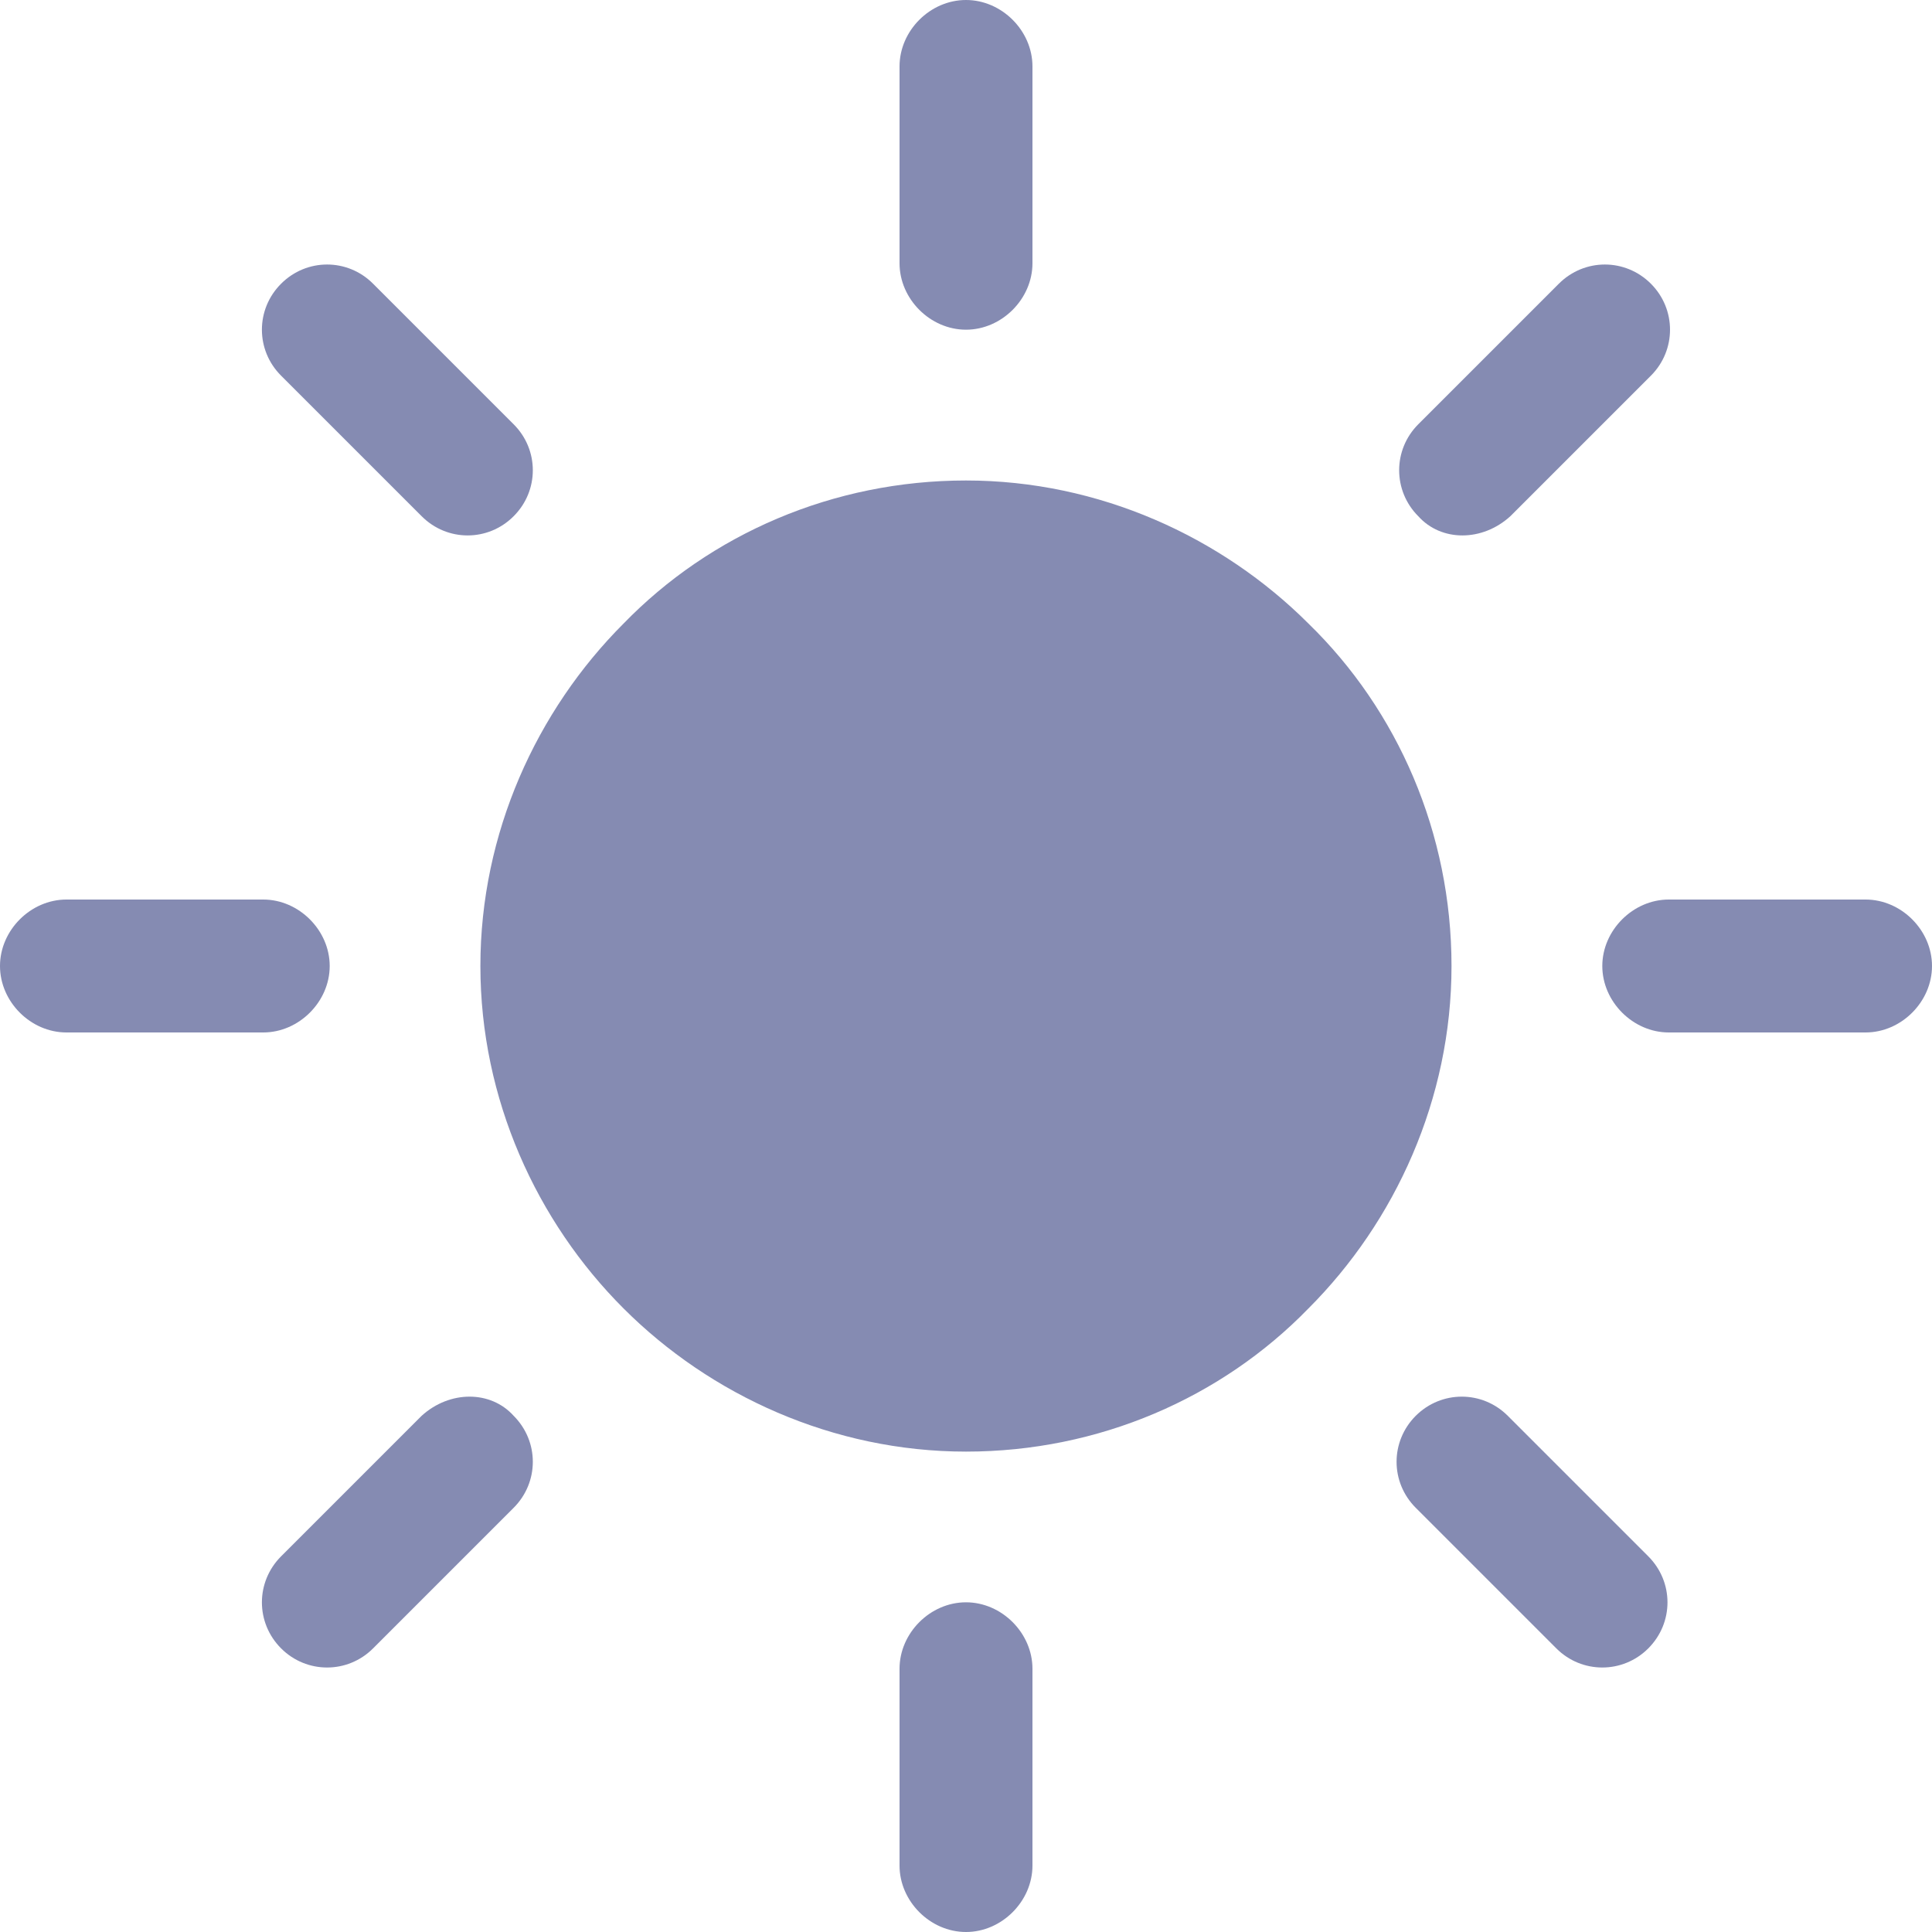
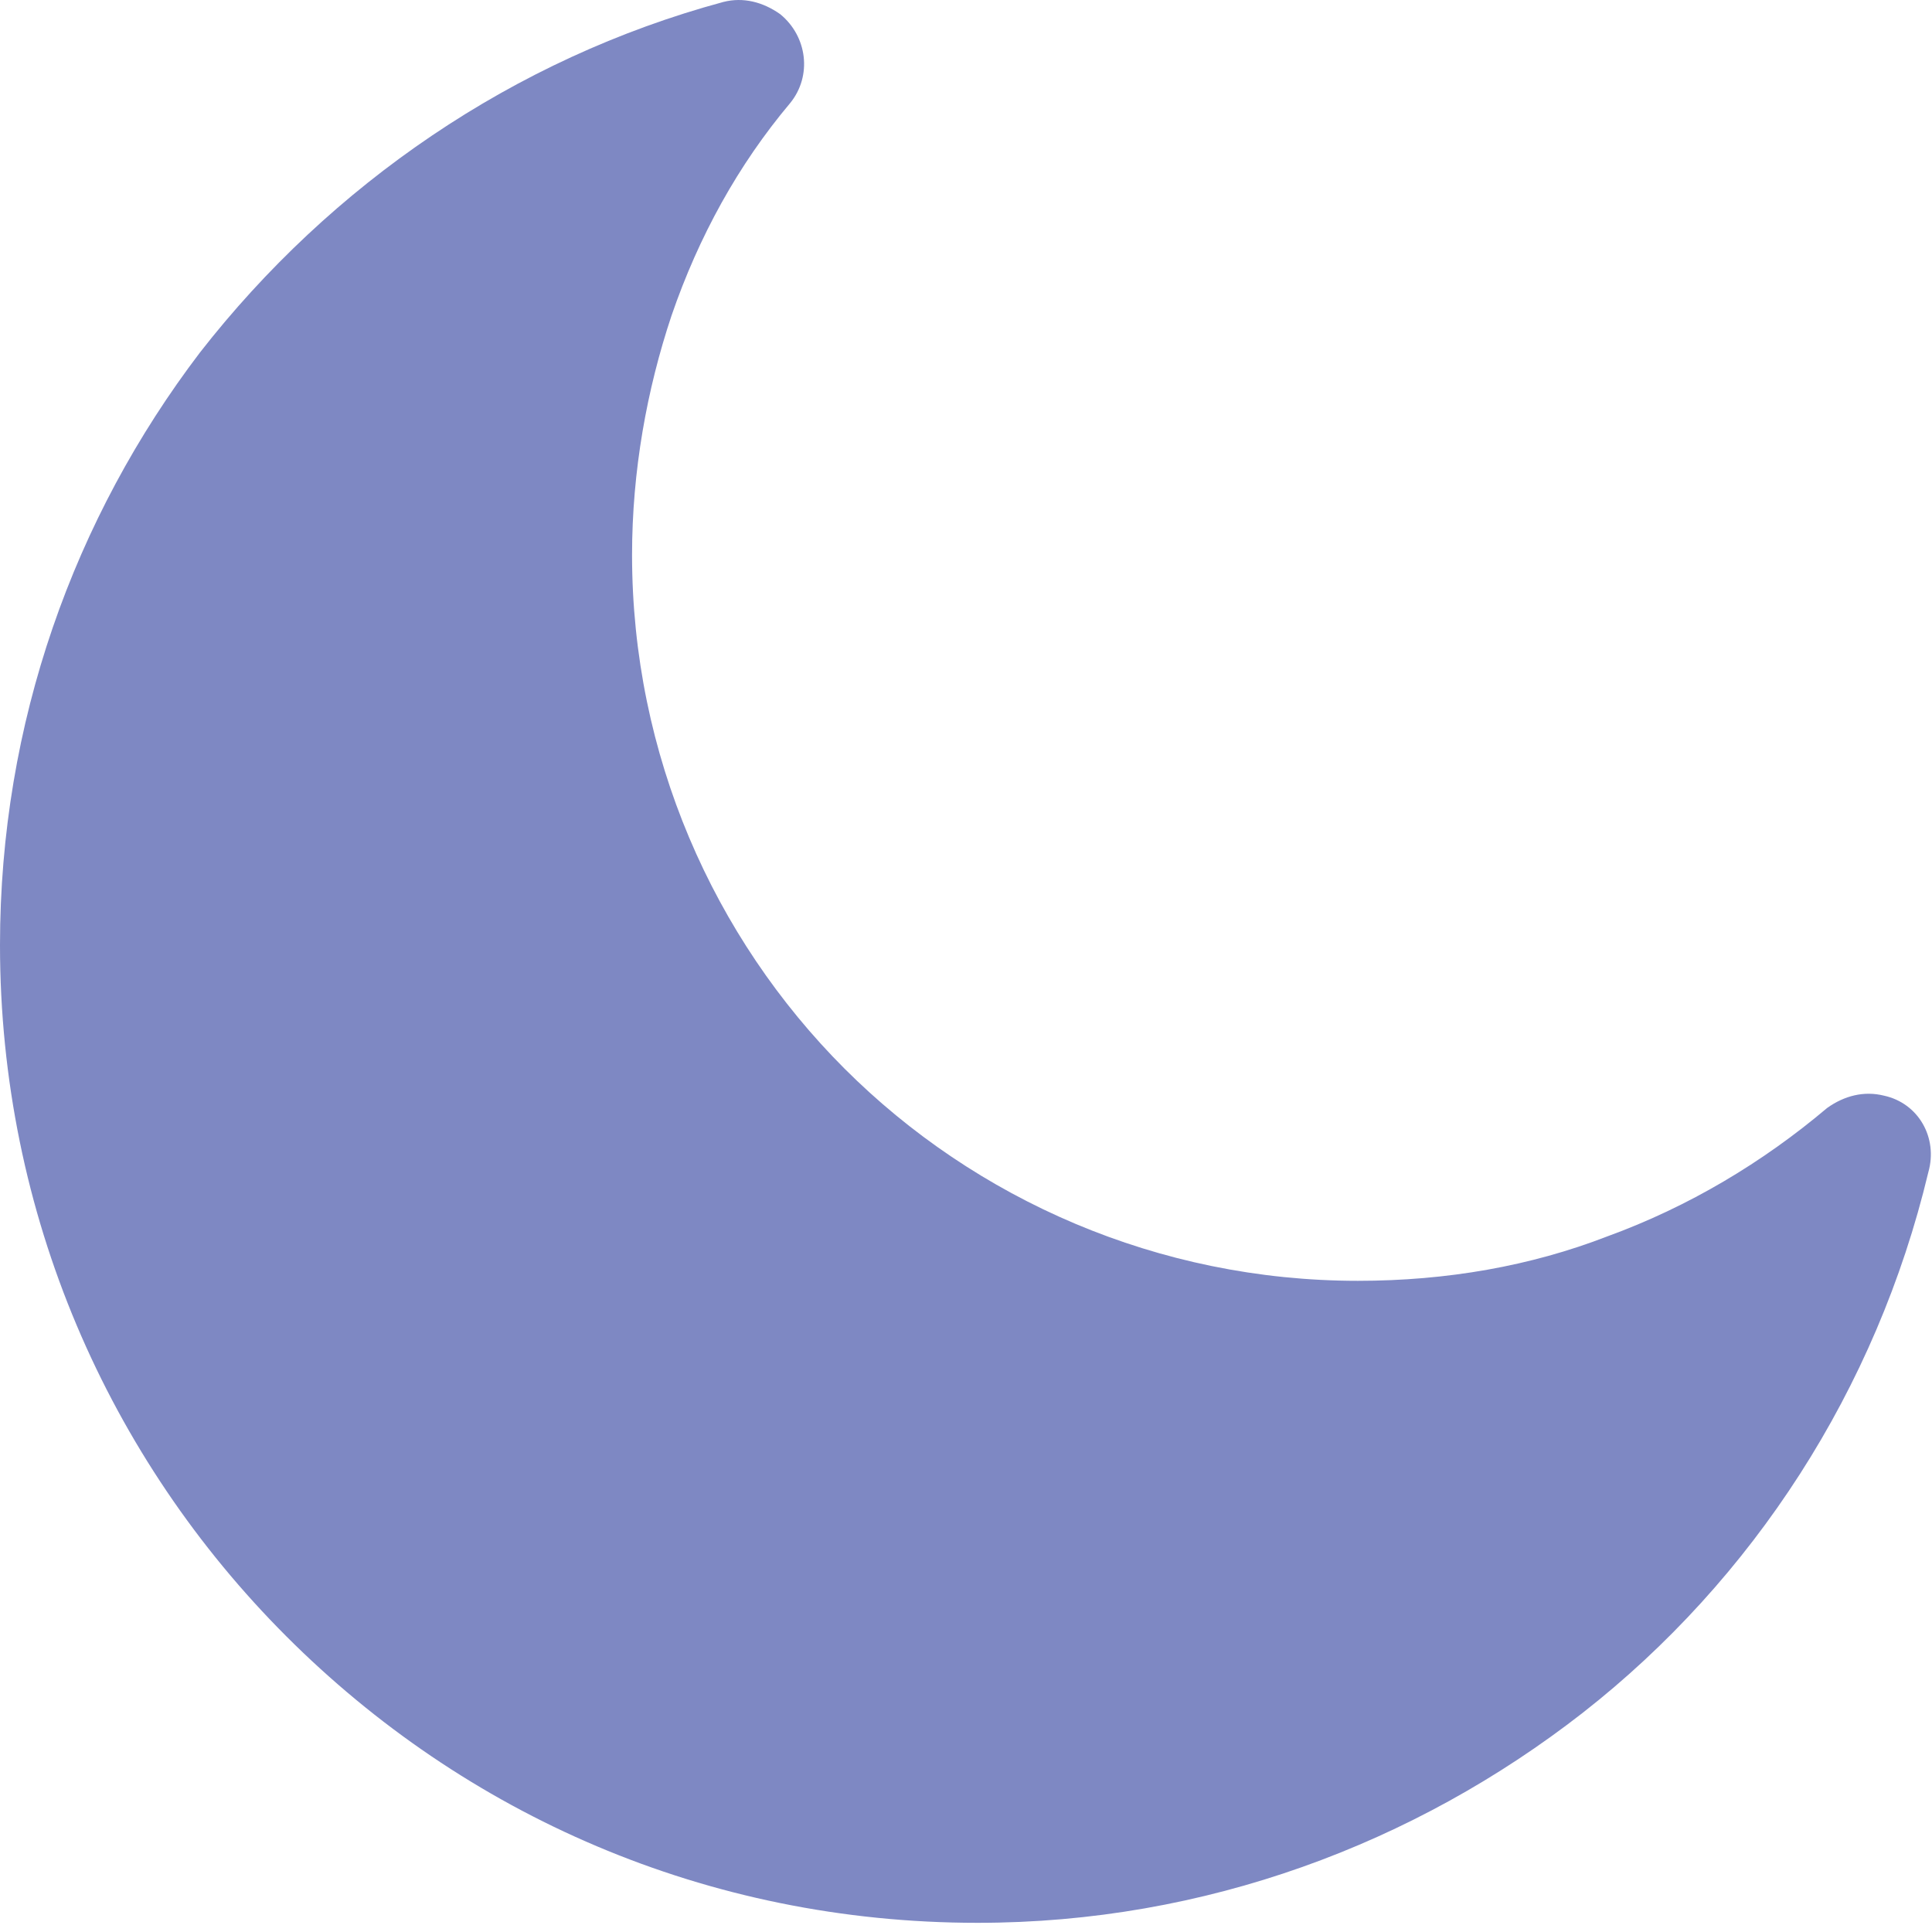
<svg xmlns="http://www.w3.org/2000/svg" width="20" height="20" viewBox="0 0 20 20" fill="none">
-   <path d="M13.545 6.455C12.645 5.556 11.375 4.974 10 4.974C8.624 4.974 7.354 5.529 6.455 6.455C5.555 7.355 4.973 8.624 4.973 10C4.973 11.376 5.555 12.646 6.455 13.545C7.354 14.444 8.624 15.027 10 15.027C11.375 15.027 12.645 14.471 13.545 13.545C14.444 12.646 15.026 11.376 15.026 10C15.026 8.624 14.47 7.355 13.545 6.455Z" fill="#858BB2" />
-   <path d="M10 3.413C10.37 3.413 10.688 3.095 10.688 2.725V0.688C10.688 0.317 10.37 0 10 0C9.629 0 9.312 0.317 9.312 0.688V2.725C9.312 3.095 9.629 3.413 10 3.413Z" fill="#858BB2" />
-   <path d="M15.635 5.344L17.09 3.889C17.354 3.625 17.354 3.201 17.09 2.937C16.825 2.672 16.402 2.672 16.137 2.937L14.682 4.392C14.418 4.656 14.418 5.08 14.682 5.344C14.92 5.609 15.344 5.609 15.635 5.344Z" fill="#858BB2" />
-   <path d="M19.312 9.312H17.275C16.905 9.312 16.587 9.63 16.587 10C16.587 10.37 16.905 10.688 17.275 10.688H19.312C19.683 10.688 20 10.37 20 10C20 9.63 19.683 9.312 19.312 9.312Z" fill="#858BB2" />
-   <path d="M15.608 14.656C15.344 14.392 14.921 14.392 14.656 14.656C14.391 14.921 14.391 15.344 14.656 15.609L16.111 17.064C16.375 17.328 16.799 17.328 17.063 17.064C17.328 16.799 17.328 16.376 17.063 16.111L15.608 14.656Z" fill="#858BB2" />
-   <path d="M10 16.587C9.629 16.587 9.312 16.905 9.312 17.275V19.312C9.312 19.682 9.629 20 10 20C10.37 20 10.688 19.682 10.688 19.312V17.275C10.688 16.905 10.37 16.587 10 16.587Z" fill="#858BB2" />
-   <path d="M4.365 14.656L2.91 16.111C2.645 16.376 2.645 16.799 2.91 17.064C3.174 17.328 3.598 17.328 3.862 17.064L5.317 15.609C5.582 15.344 5.582 14.921 5.317 14.656C5.079 14.392 4.656 14.392 4.365 14.656Z" fill="#858BB2" />
-   <path d="M3.413 10C3.413 9.63 3.095 9.312 2.725 9.312H0.688C0.317 9.312 0 9.63 0 10C0 10.37 0.317 10.688 0.688 10.688H2.725C3.095 10.688 3.413 10.37 3.413 10Z" fill="#858BB2" />
-   <path d="M4.365 5.344C4.629 5.609 5.053 5.609 5.317 5.344C5.582 5.08 5.582 4.656 5.317 4.392L3.862 2.937C3.598 2.672 3.174 2.672 2.91 2.937C2.645 3.201 2.645 3.625 2.91 3.889L4.365 5.344Z" fill="#858BB2" />
+   <path d="M19.502 11.342C19.297 11.291 19.093 11.342 18.914 11.47C18.249 12.032 17.482 12.492 16.639 12.799C15.847 13.106 14.978 13.259 14.057 13.259C11.987 13.259 10.096 12.416 8.741 11.061C7.387 9.706 6.543 7.815 6.543 5.745C6.543 4.876 6.696 4.032 6.952 3.266C7.233 2.448 7.642 1.706 8.179 1.068C8.409 0.786 8.358 0.377 8.077 0.147C7.898 0.02 7.693 -0.032 7.489 0.02C5.316 0.607 3.425 1.911 2.07 3.649C0.767 5.361 0 7.483 0 9.783C0 12.569 1.125 15.1 2.965 16.94C4.805 18.78 7.31 19.905 10.121 19.905C12.473 19.905 14.645 19.087 16.383 17.732C18.147 16.352 19.425 14.384 19.962 12.135C20.064 11.777 19.859 11.419 19.502 11.342Z" fill="#7E88C3" />
</svg>
